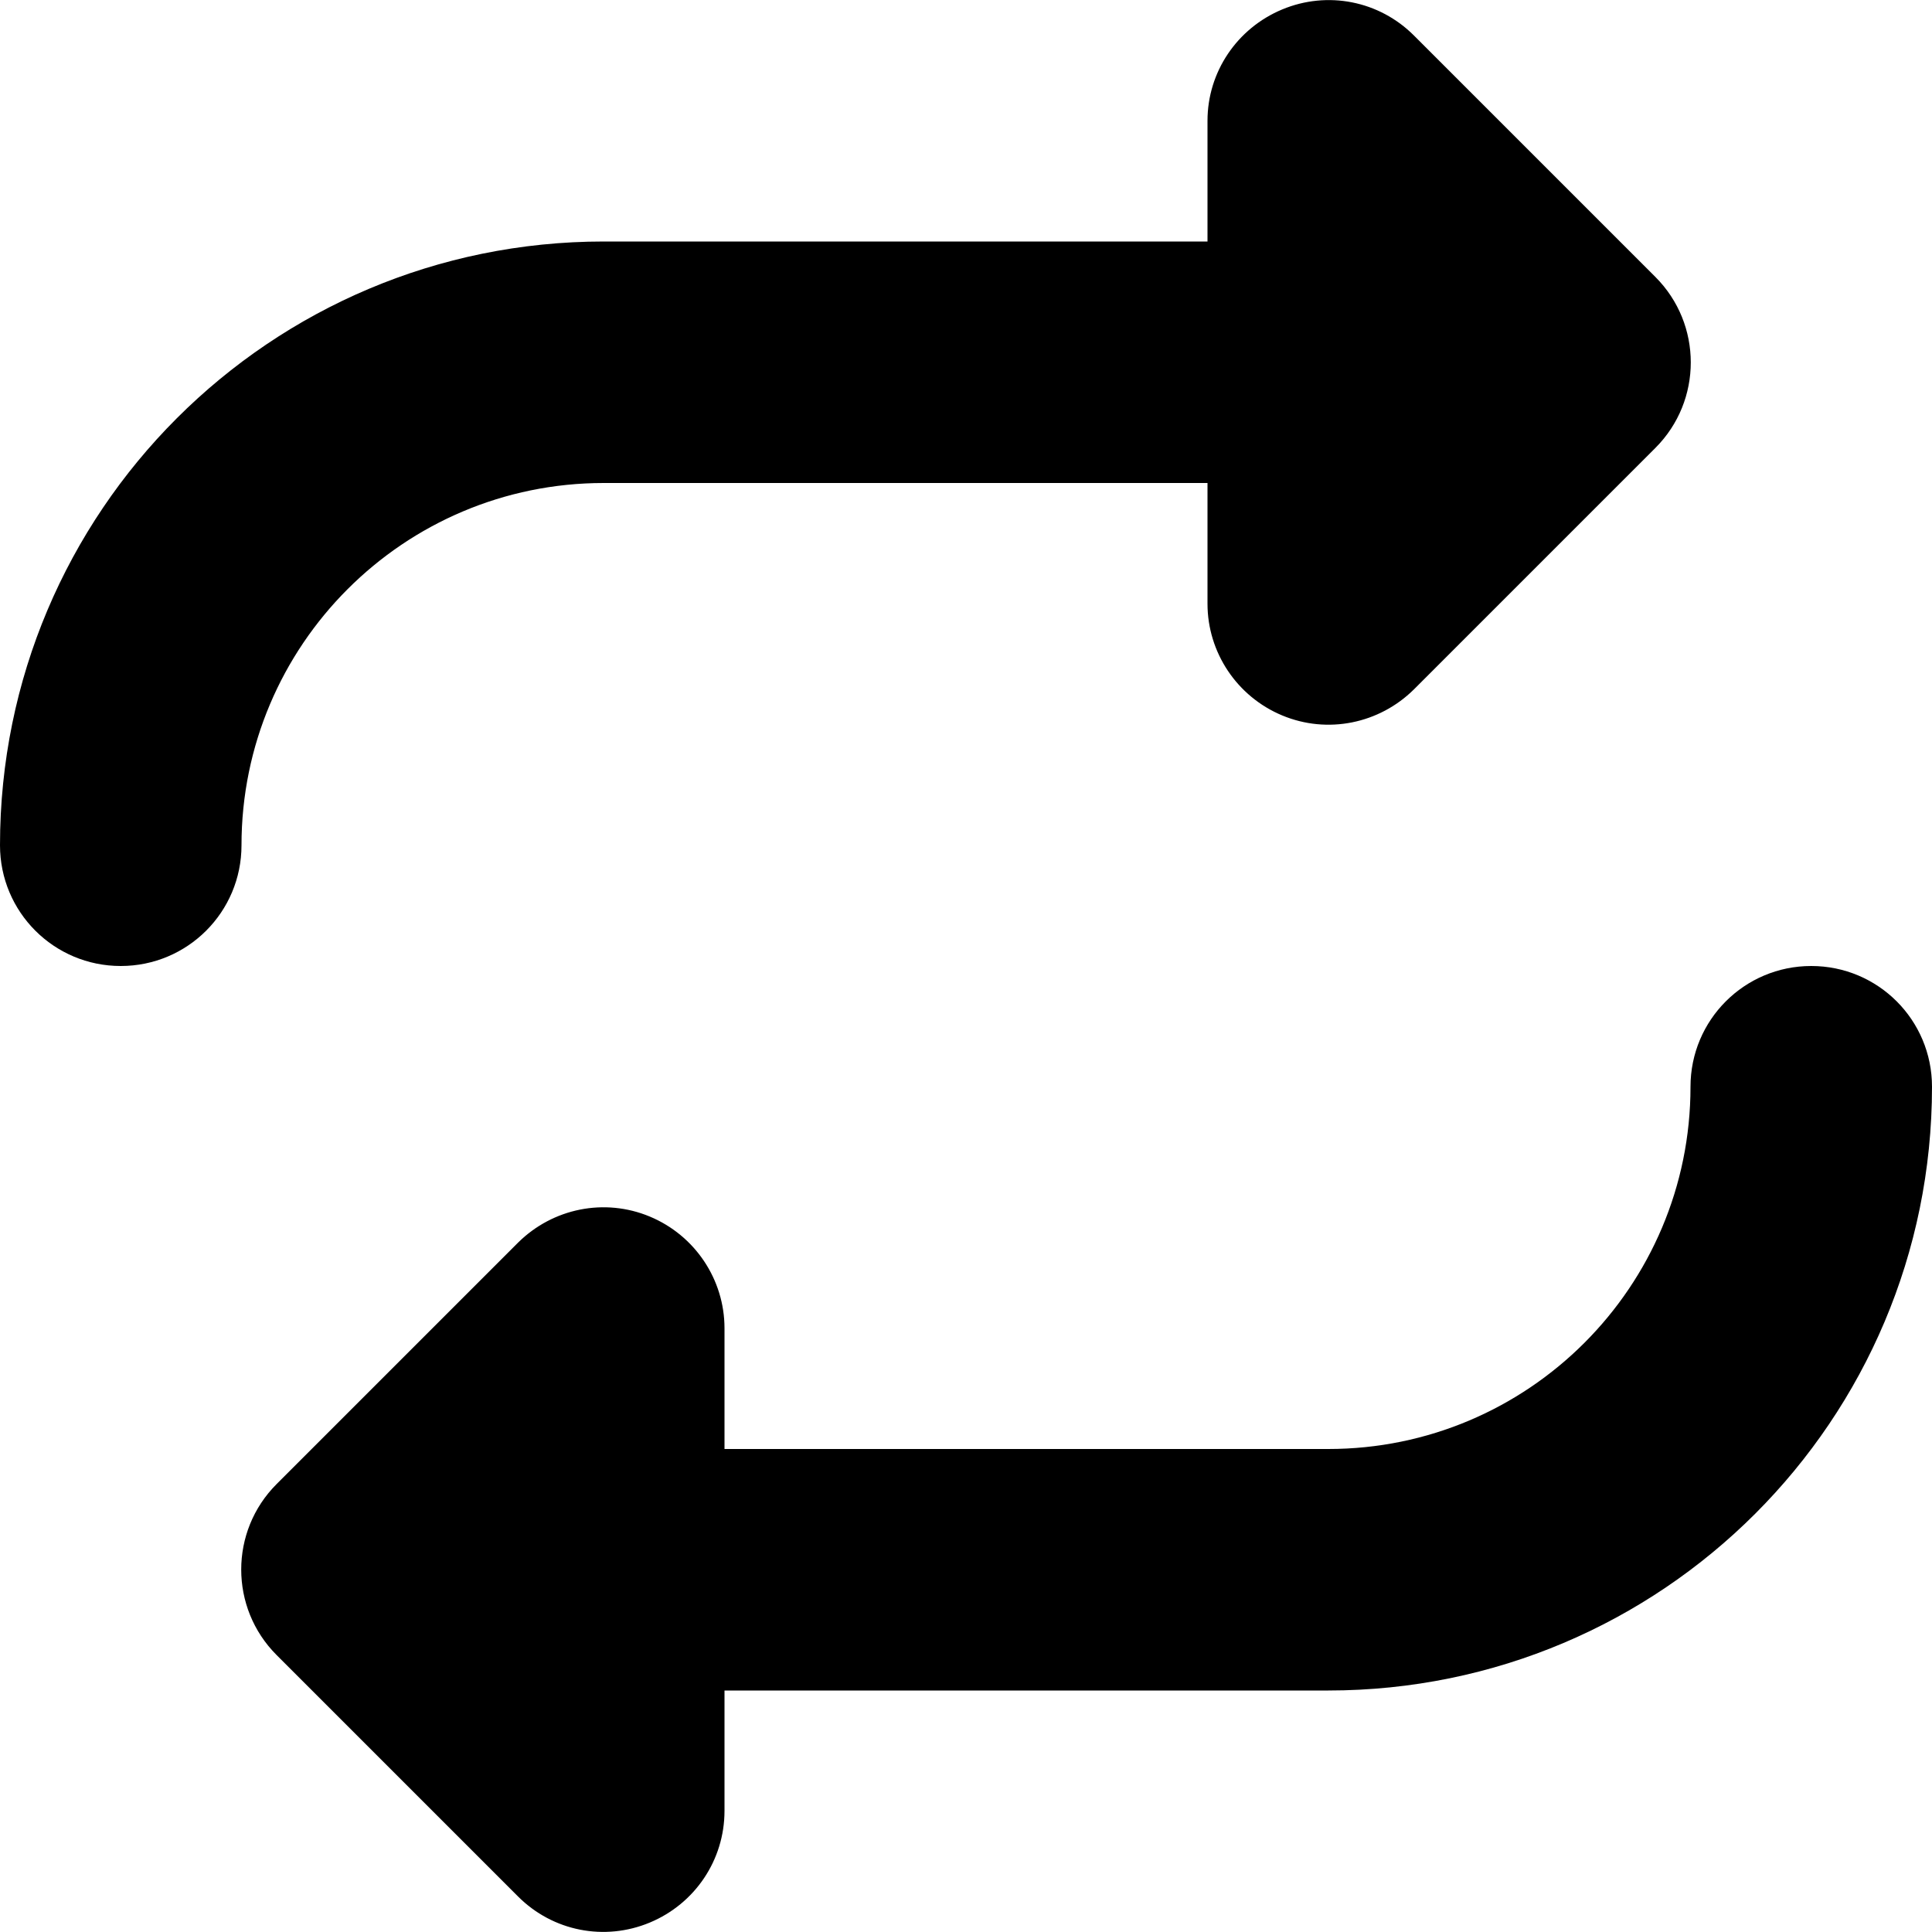
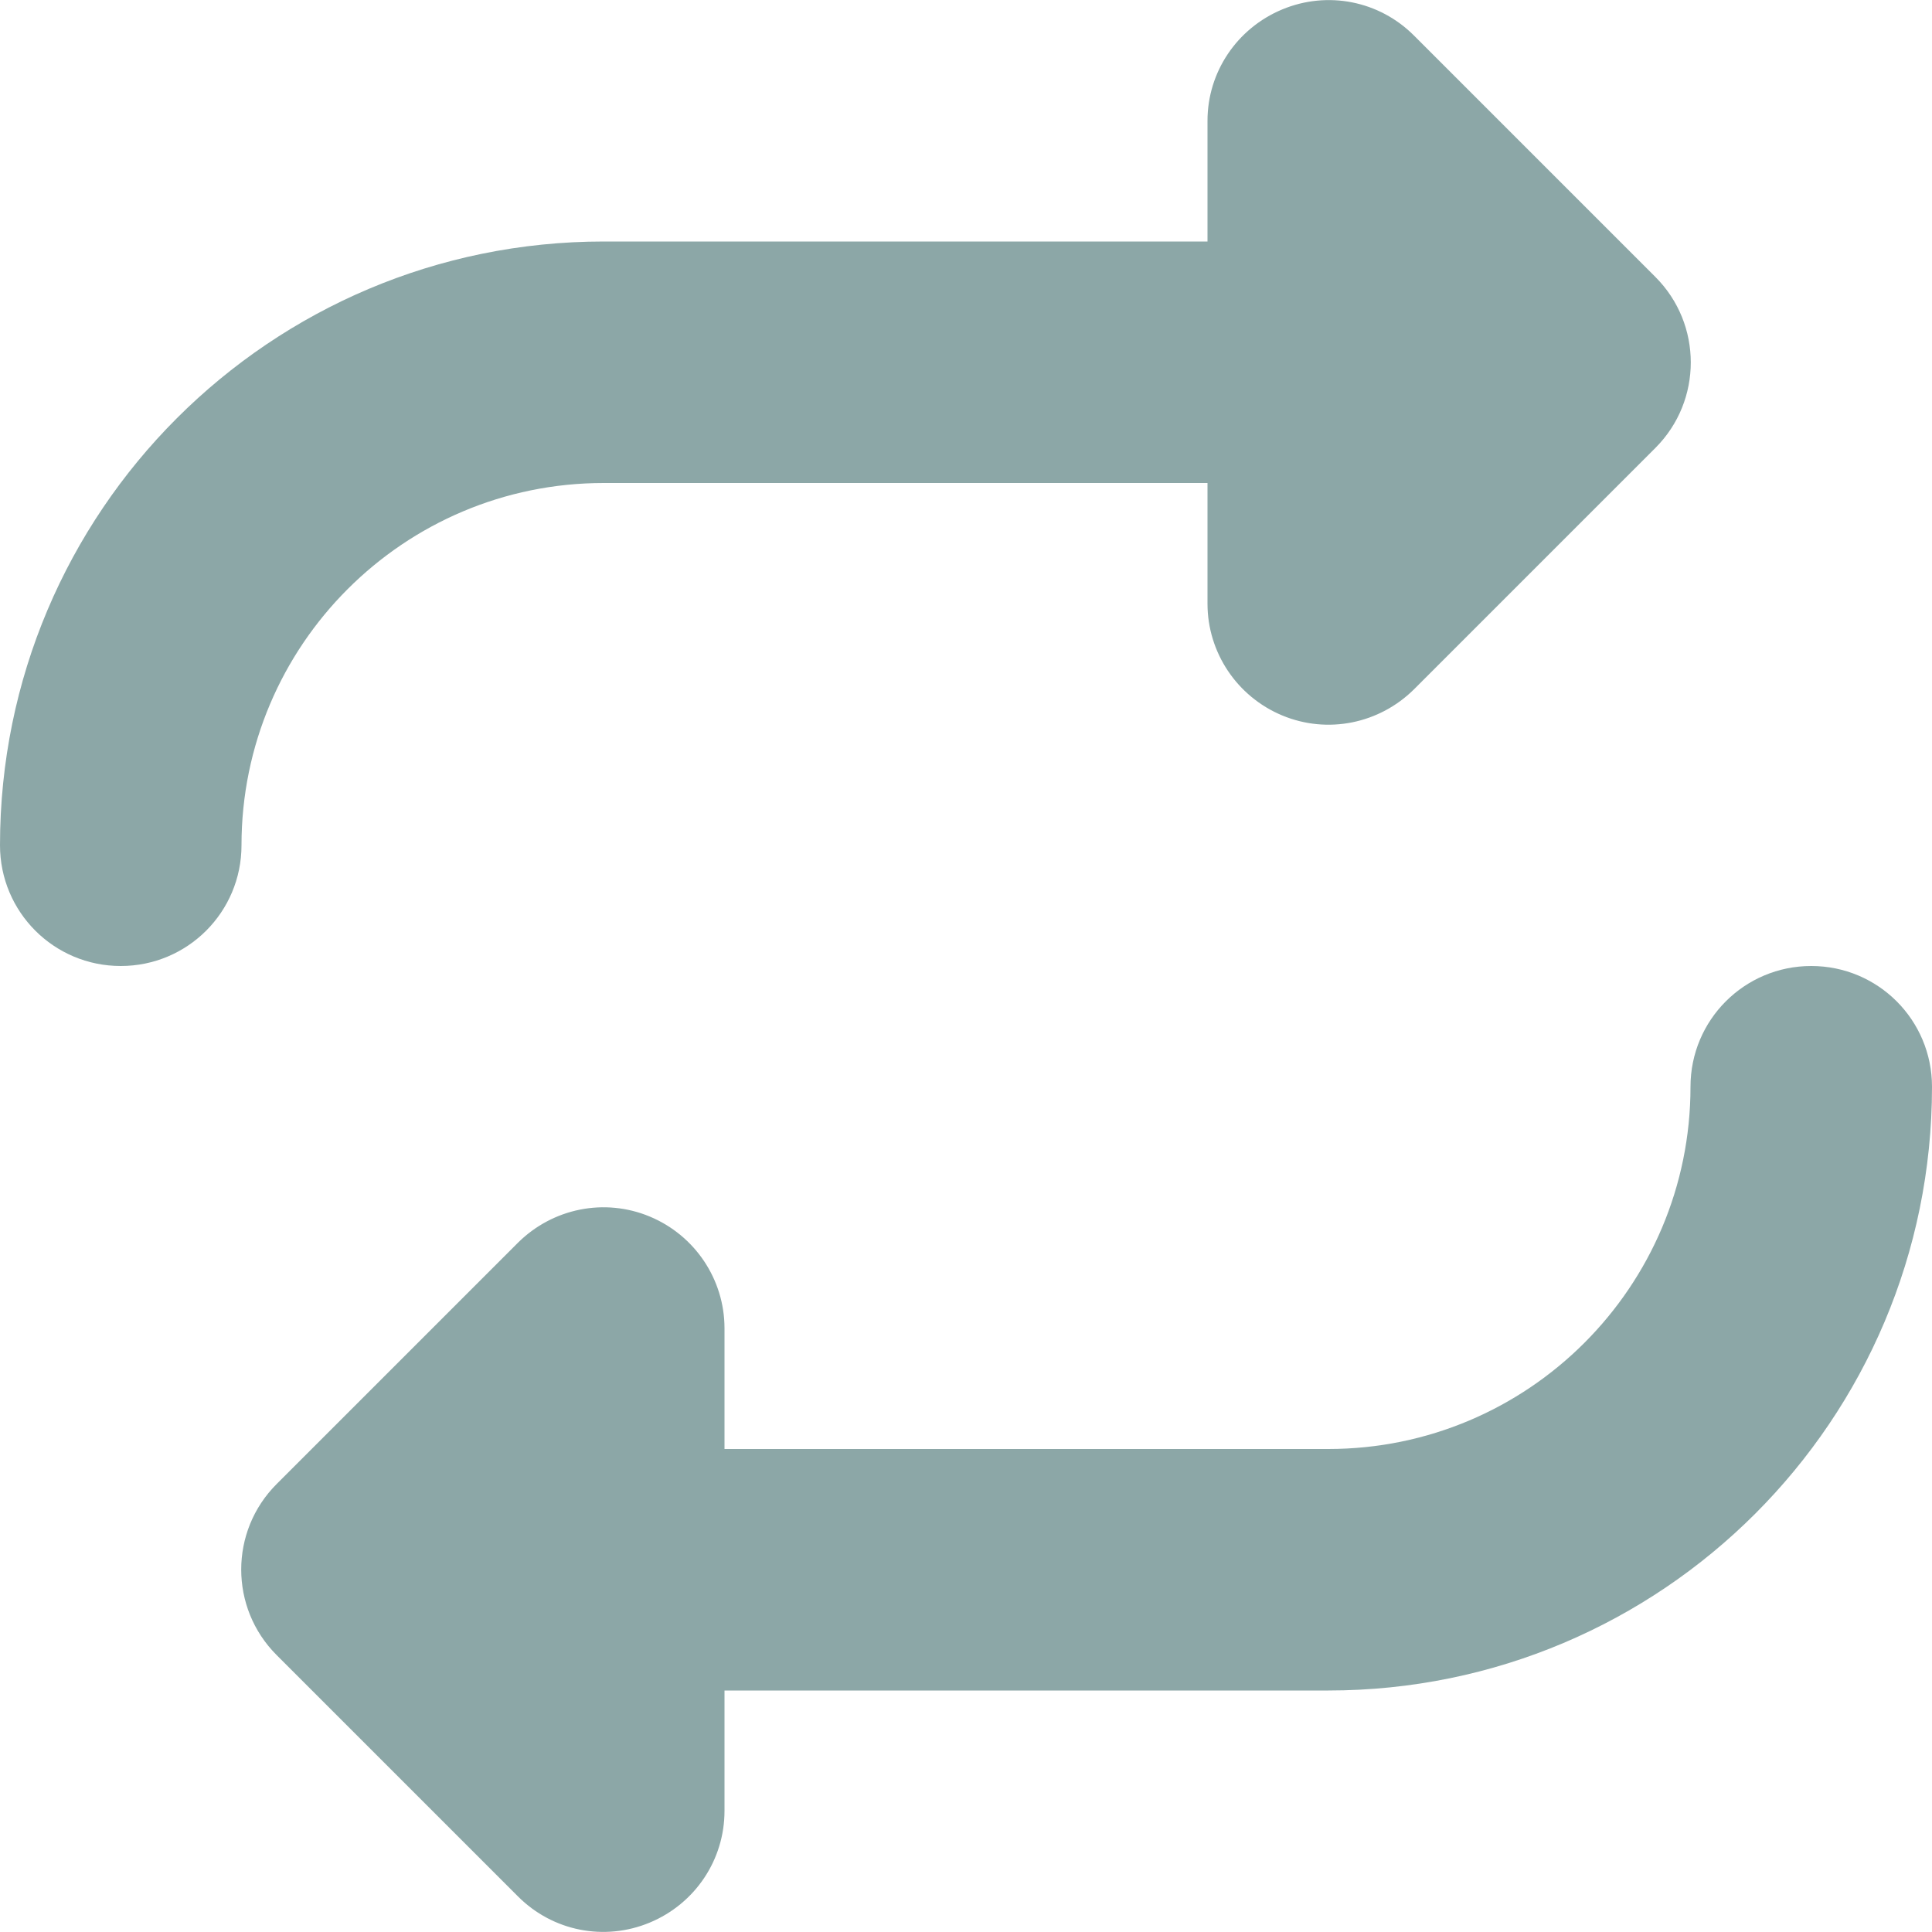
- <svg xmlns="http://www.w3.org/2000/svg" viewBox="0 0 512 512">
+ <svg xmlns="http://www.w3.org/2000/svg" viewBox="0 0 512 512" fill="#8ca7a7">
  <path d="M0 224c0 17.7 14.3 32 32 32s32-14.3 32-32c0-53 43-96 96-96H320v32c0 12.9 7.8 24.6 19.8 29.6s25.7 2.2 34.9-6.9l64-64c12.5-12.5 12.5-32.8 0-45.3l-64-64c-9.2-9.2-22.9-11.9-34.9-6.9S320 19.1 320 32V64H160C71.6 64 0 135.6 0 224zm512 64c0-17.7-14.3-32-32-32s-32 14.3-32 32c0 53-43 96-96 96H192V352c0-12.9-7.8-24.6-19.8-29.6s-25.7-2.2-34.9 6.9l-64 64c-12.5 12.5-12.5 32.8 0 45.3l64 64c9.2 9.2 22.9 11.9 34.9 6.9s19.8-16.6 19.8-29.6V448H352c88.4 0 160-71.6 160-160z" />
</svg>
